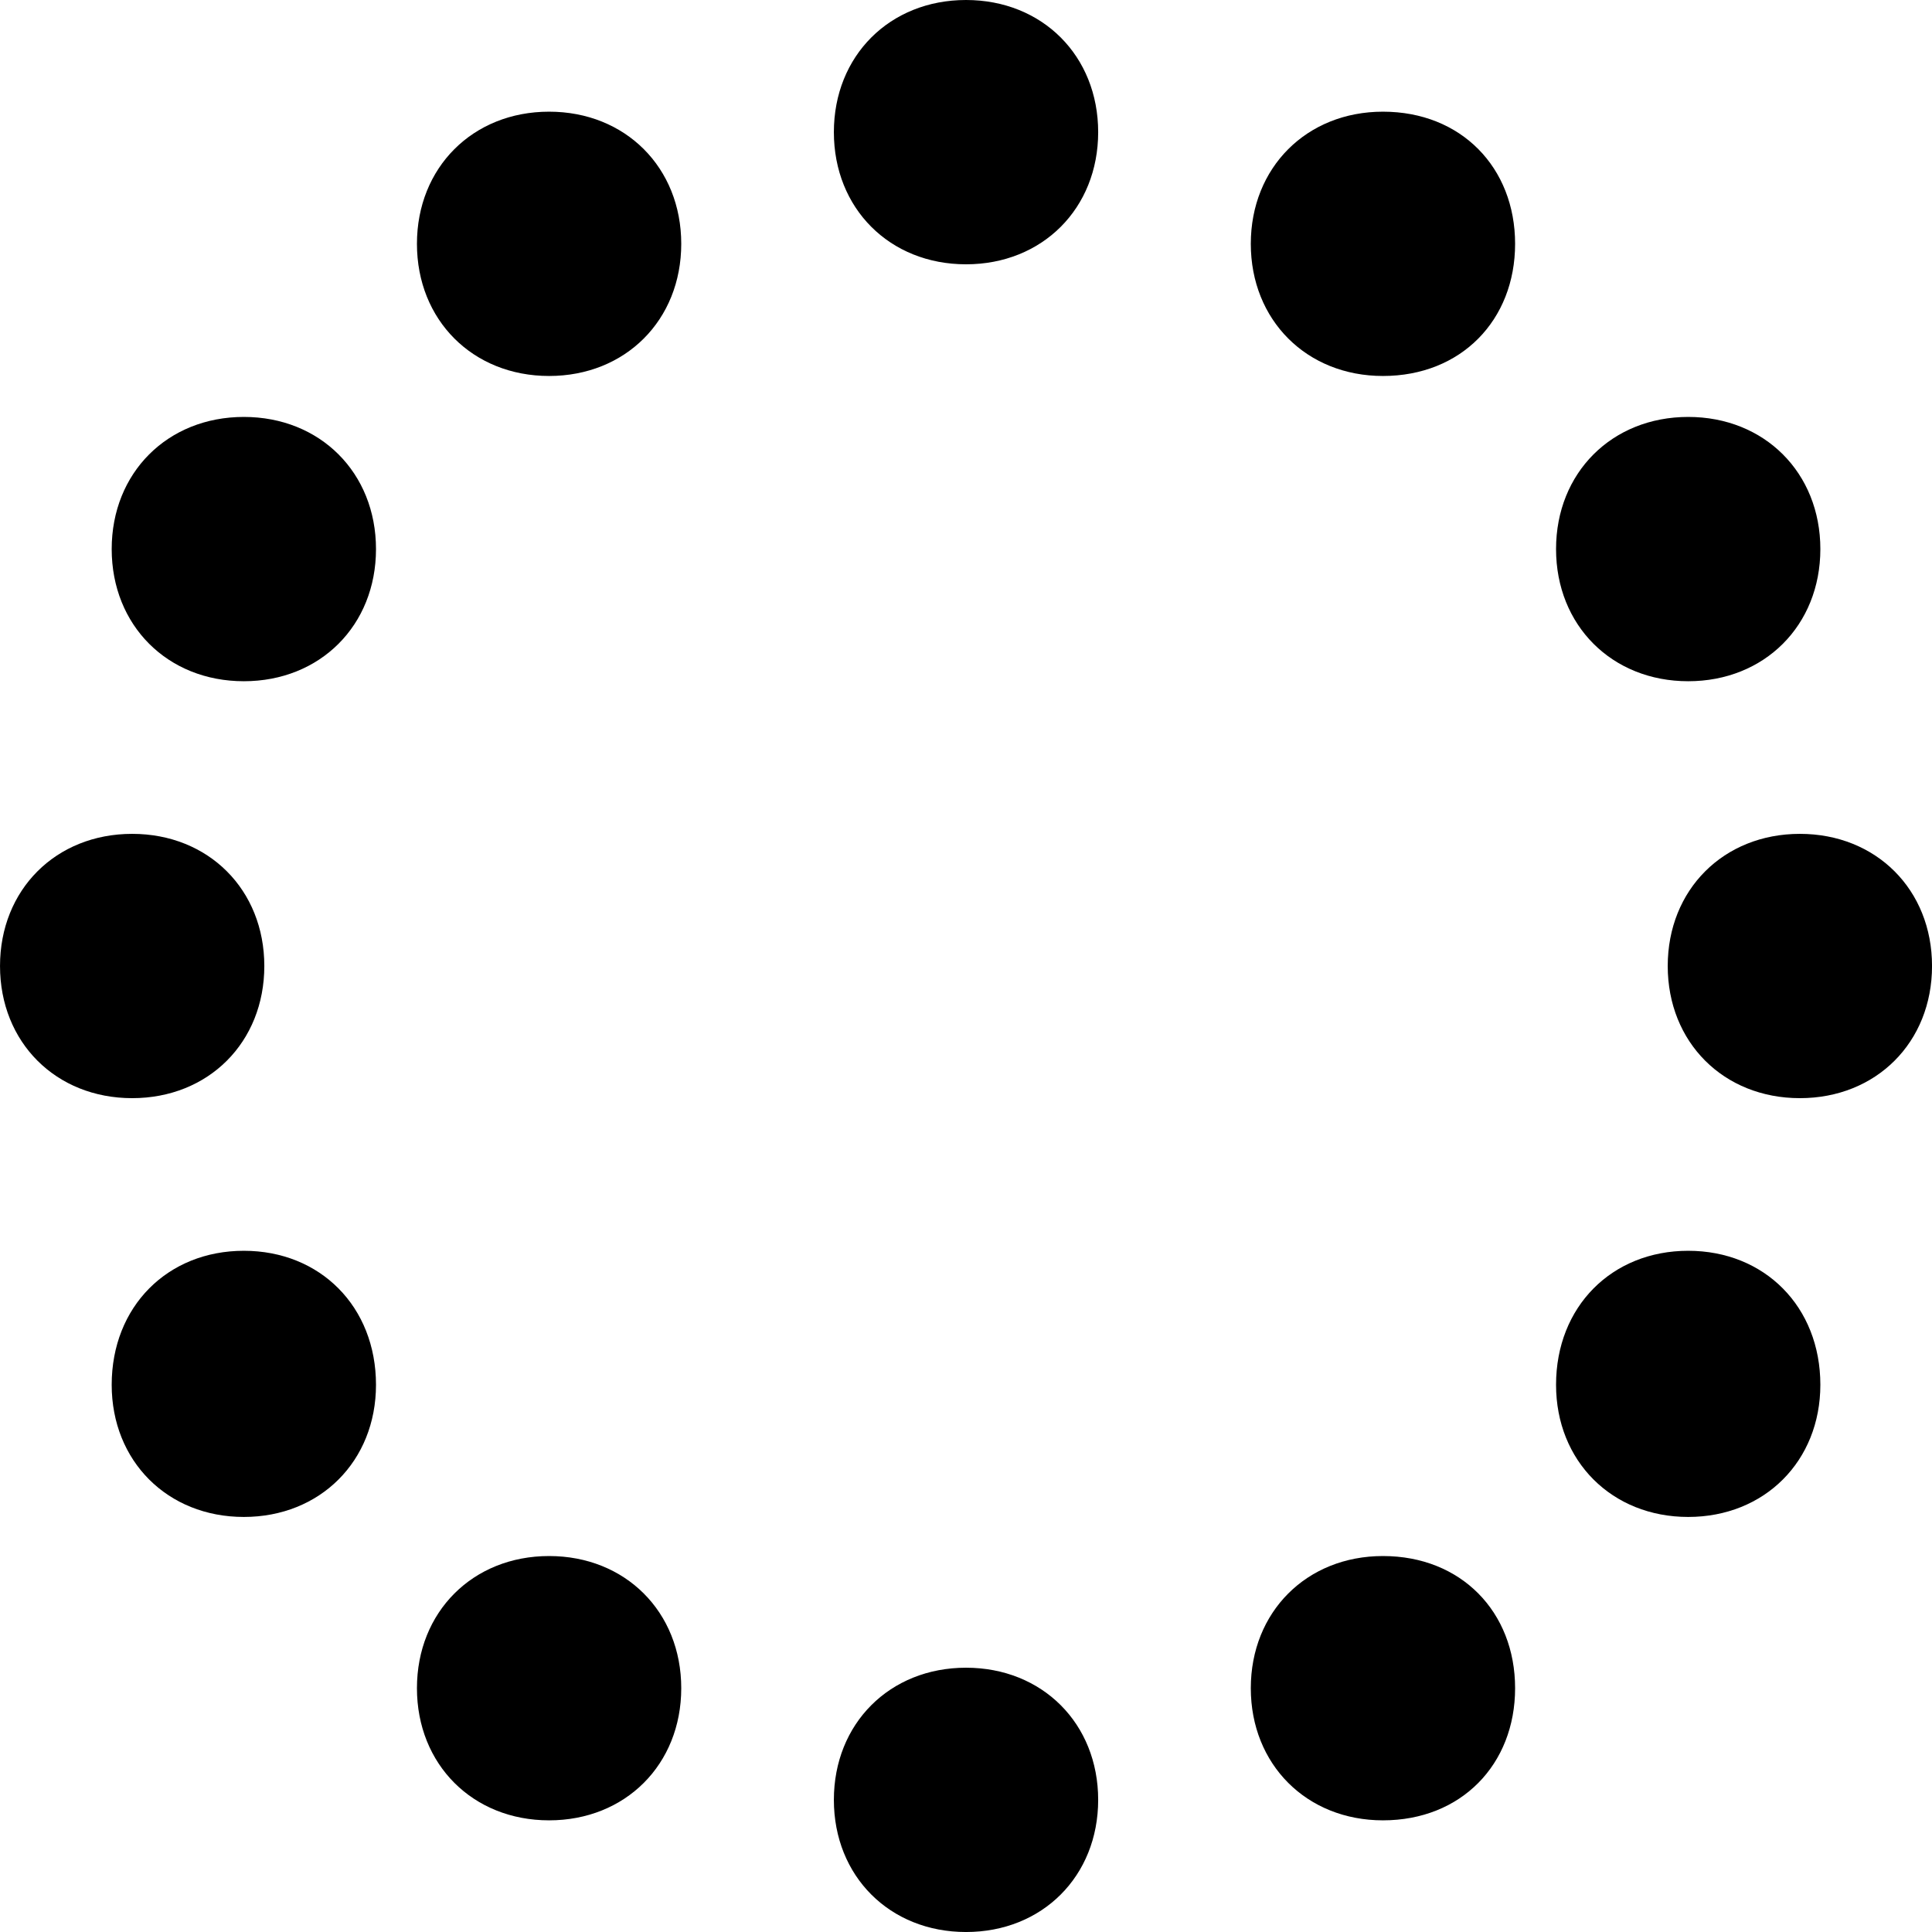
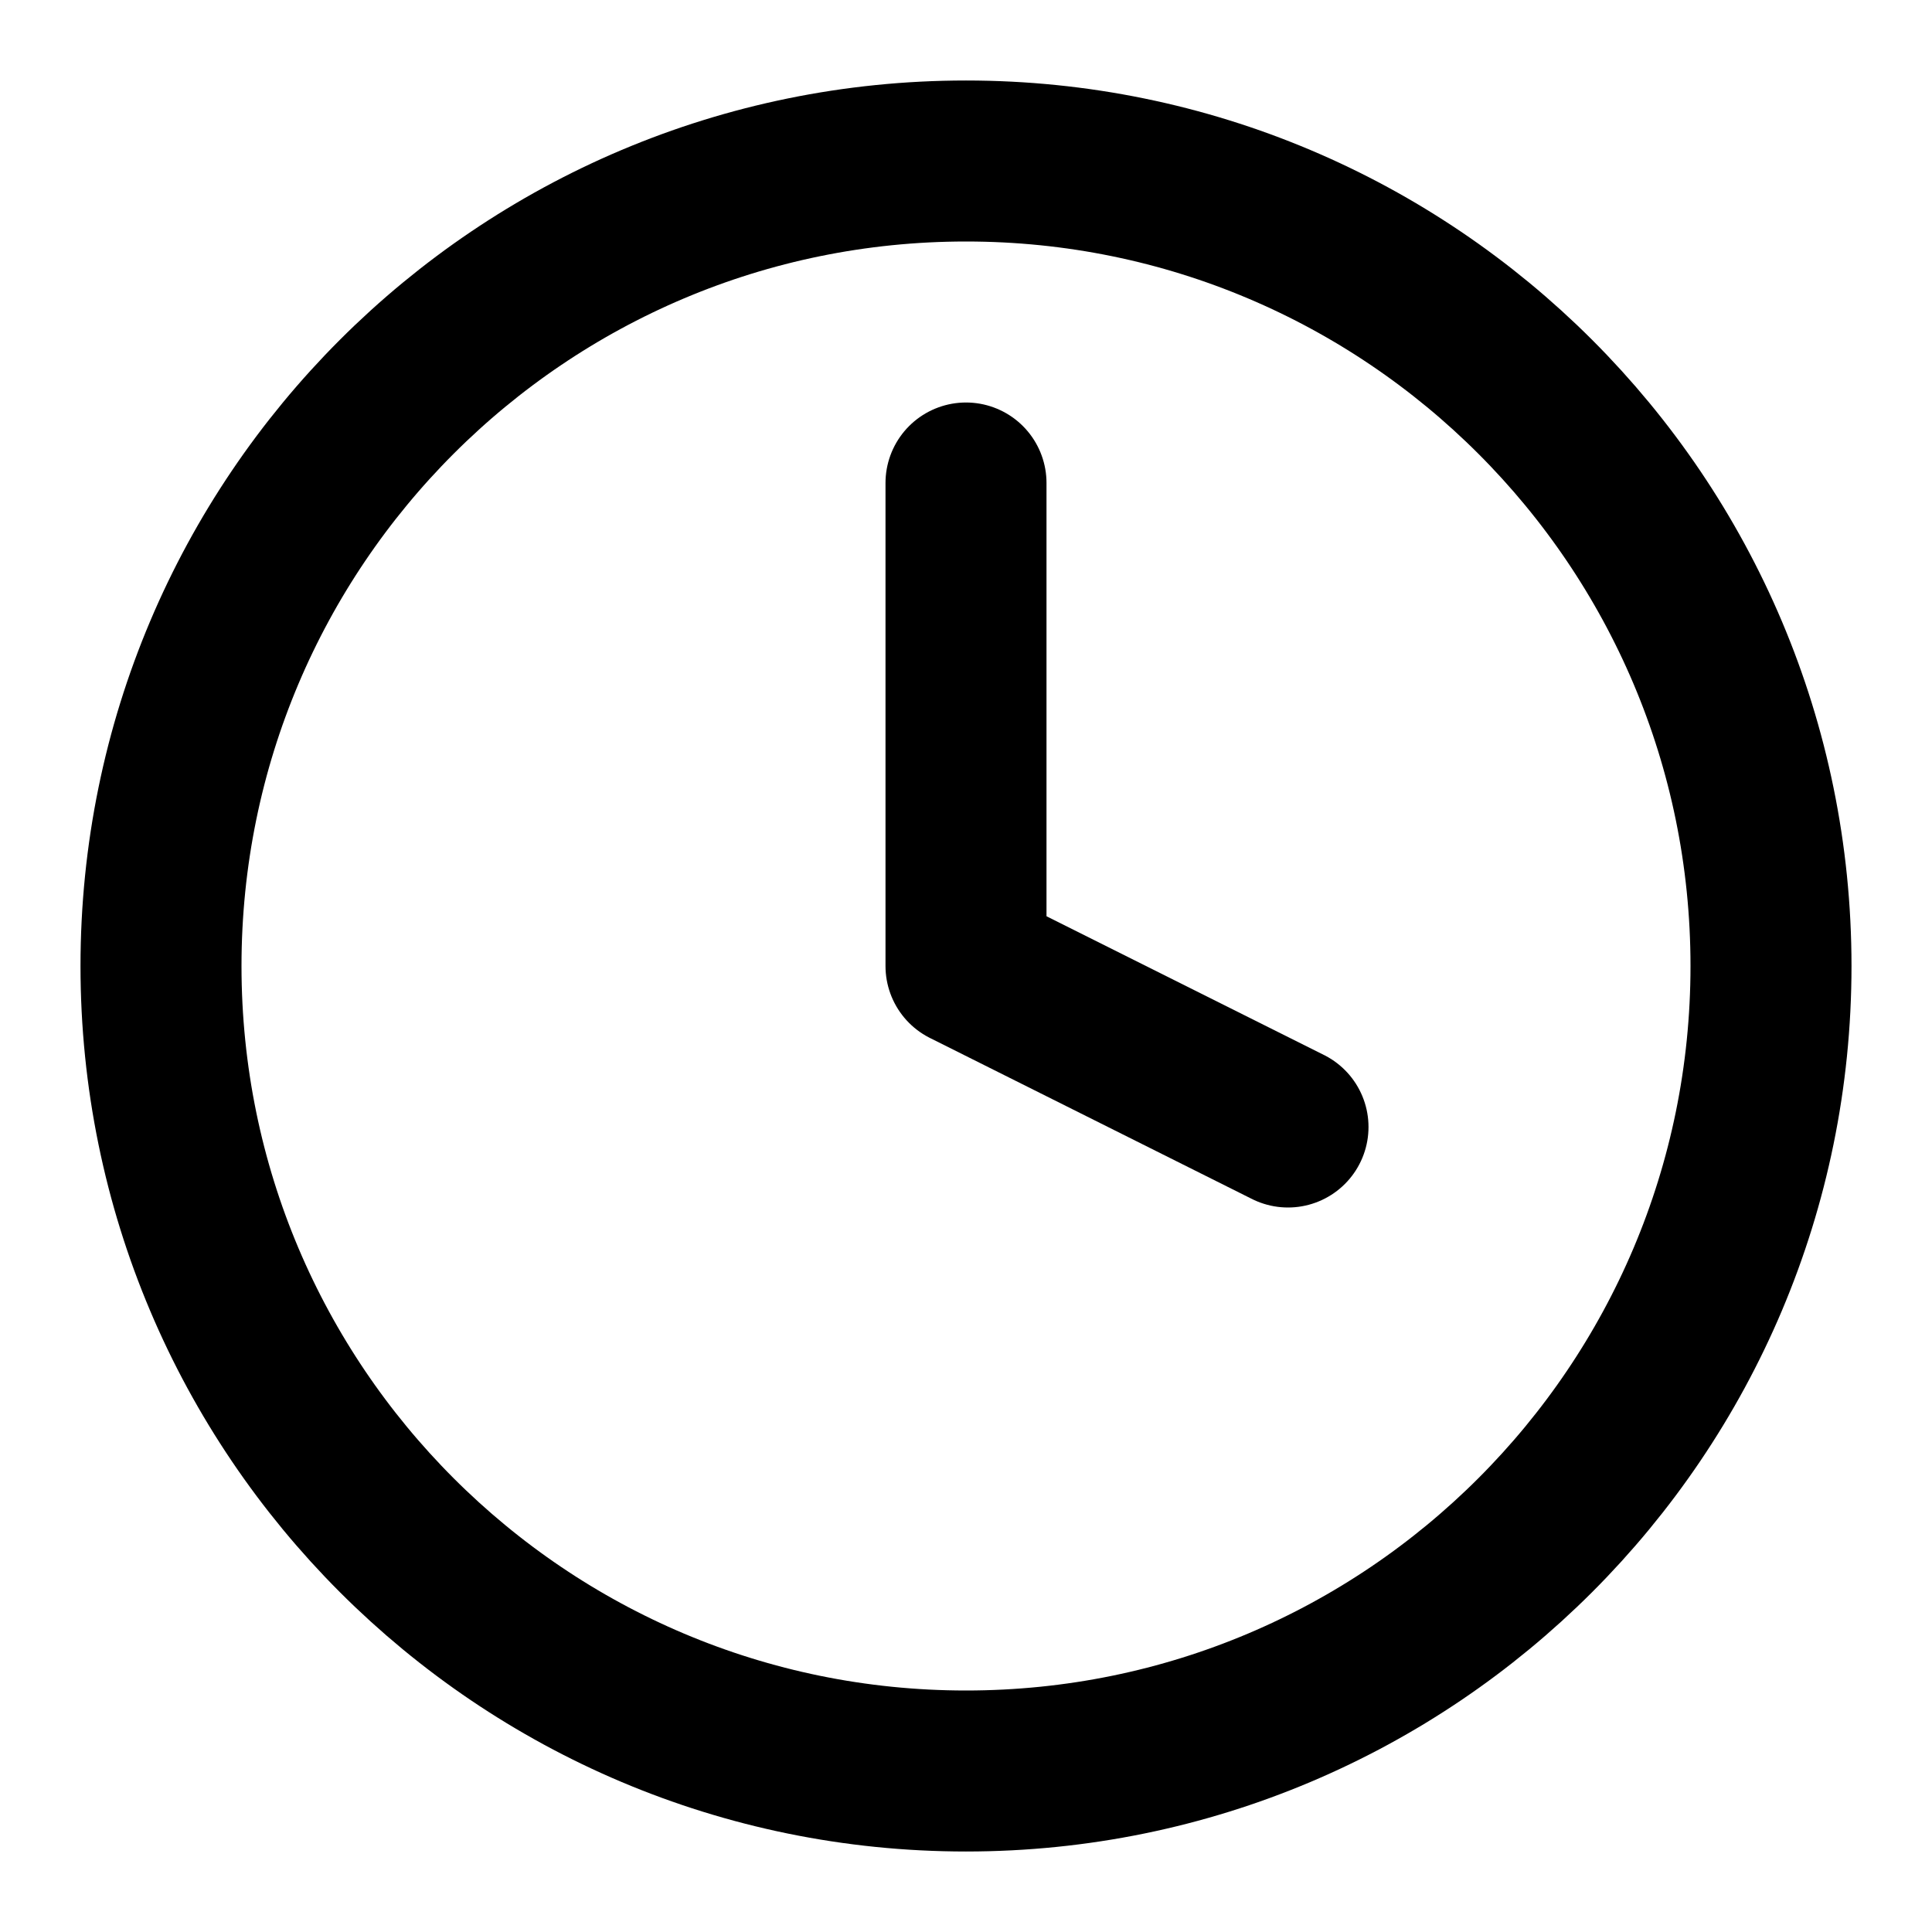
- <svg xmlns="http://www.w3.org/2000/svg" viewBox="6.246 34.648 50.654 50.654">
-   <g transform="scale(0.0488,-0.0488) translate(0,-1950)">
-     <path d="M647 1098C688 1098 718 1128 718 1169C718 1210 688 1240 647 1240C606 1240 576 1210 576 1169C576 1128 606 1098 647 1098ZM871 1038C913 1038 942 1068 942 1109C942 1150 913 1180 871 1180C830 1180 800 1150 800 1109C800 1068 830 1038 871 1038ZM423 1038C464 1038 494 1068 494 1109C494 1150 464 1180 423 1180C382 1180 352 1150 352 1109C352 1068 382 1038 423 1038ZM1035 874C1076 874 1106 904 1106 945C1106 986 1076 1016 1035 1016C994 1016 964 986 964 945C964 904 994 874 1035 874ZM259 874C300 874 330 904 330 945C330 986 300 1016 259 1016C218 1016 188 986 188 945C188 904 218 874 259 874ZM1095 650C1136 650 1166 680 1166 721C1166 762 1136 792 1095 792C1054 792 1024 762 1024 721C1024 680 1054 650 1095 650ZM199 650C240 650 270 680 270 721C270 762 240 792 199 792C158 792 128 762 128 721C128 680 158 650 199 650ZM1035 425C1076 425 1106 455 1106 496C1106 538 1076 568 1035 568C994 568 964 538 964 496C964 455 994 425 1035 425ZM259 425C300 425 330 455 330 496C330 538 300 568 259 568C218 568 188 538 188 496C188 455 218 425 259 425ZM871 262C913 262 942 292 942 333C942 374 913 404 871 404C830 404 800 374 800 333C800 292 830 262 871 262ZM423 262C464 262 494 292 494 333C494 374 464 404 423 404C382 404 352 374 352 333C352 292 382 262 423 262ZM647 202C688 202 718 232 718 273C718 314 688 344 647 344C606 344 576 314 576 273C576 232 606 202 647 202Z" fill="currentColor" />
-   </g>
+ <svg xmlns="http://www.w3.org/2000/svg" class="lucide lucide-clock" width="24" height="24" viewBox="0 0 24 24" fill="none" stroke="currentColor" stroke-width="2" stroke-linecap="round" stroke-linejoin="round">
+   <circle cx="12" cy="12" r="10" />
+   <path d="M12 6v6l4 2" />
</svg>
